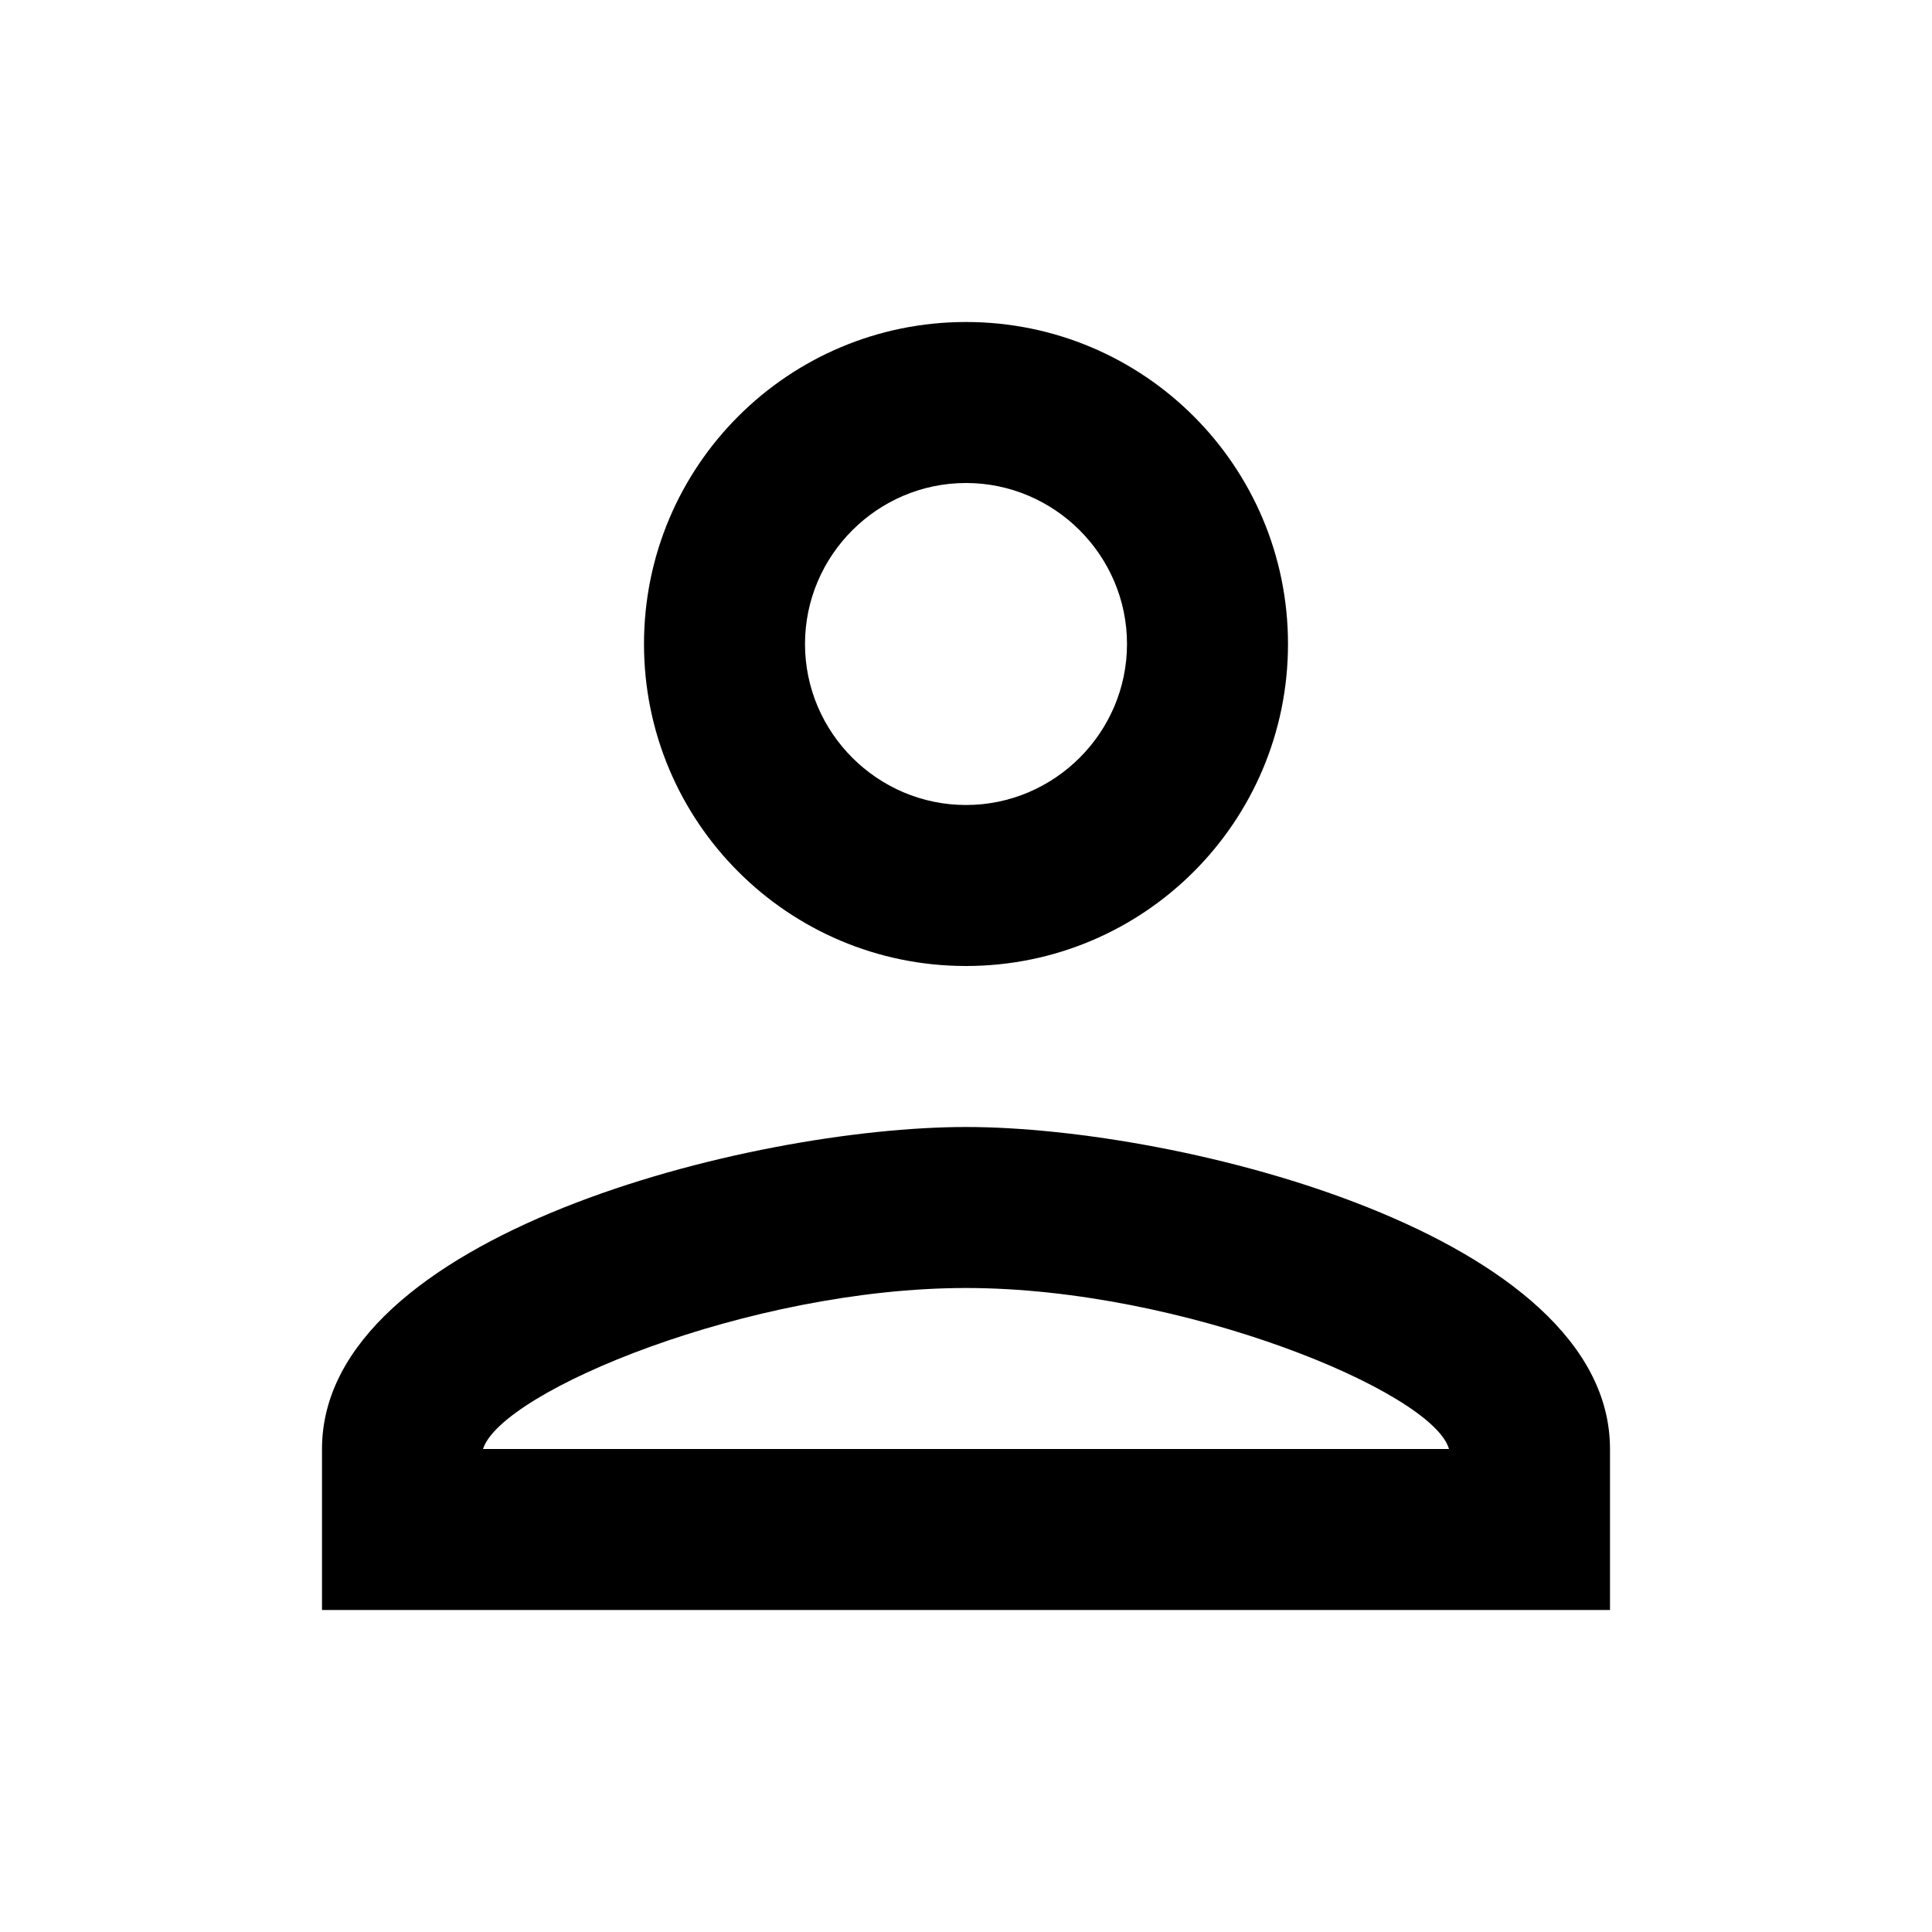
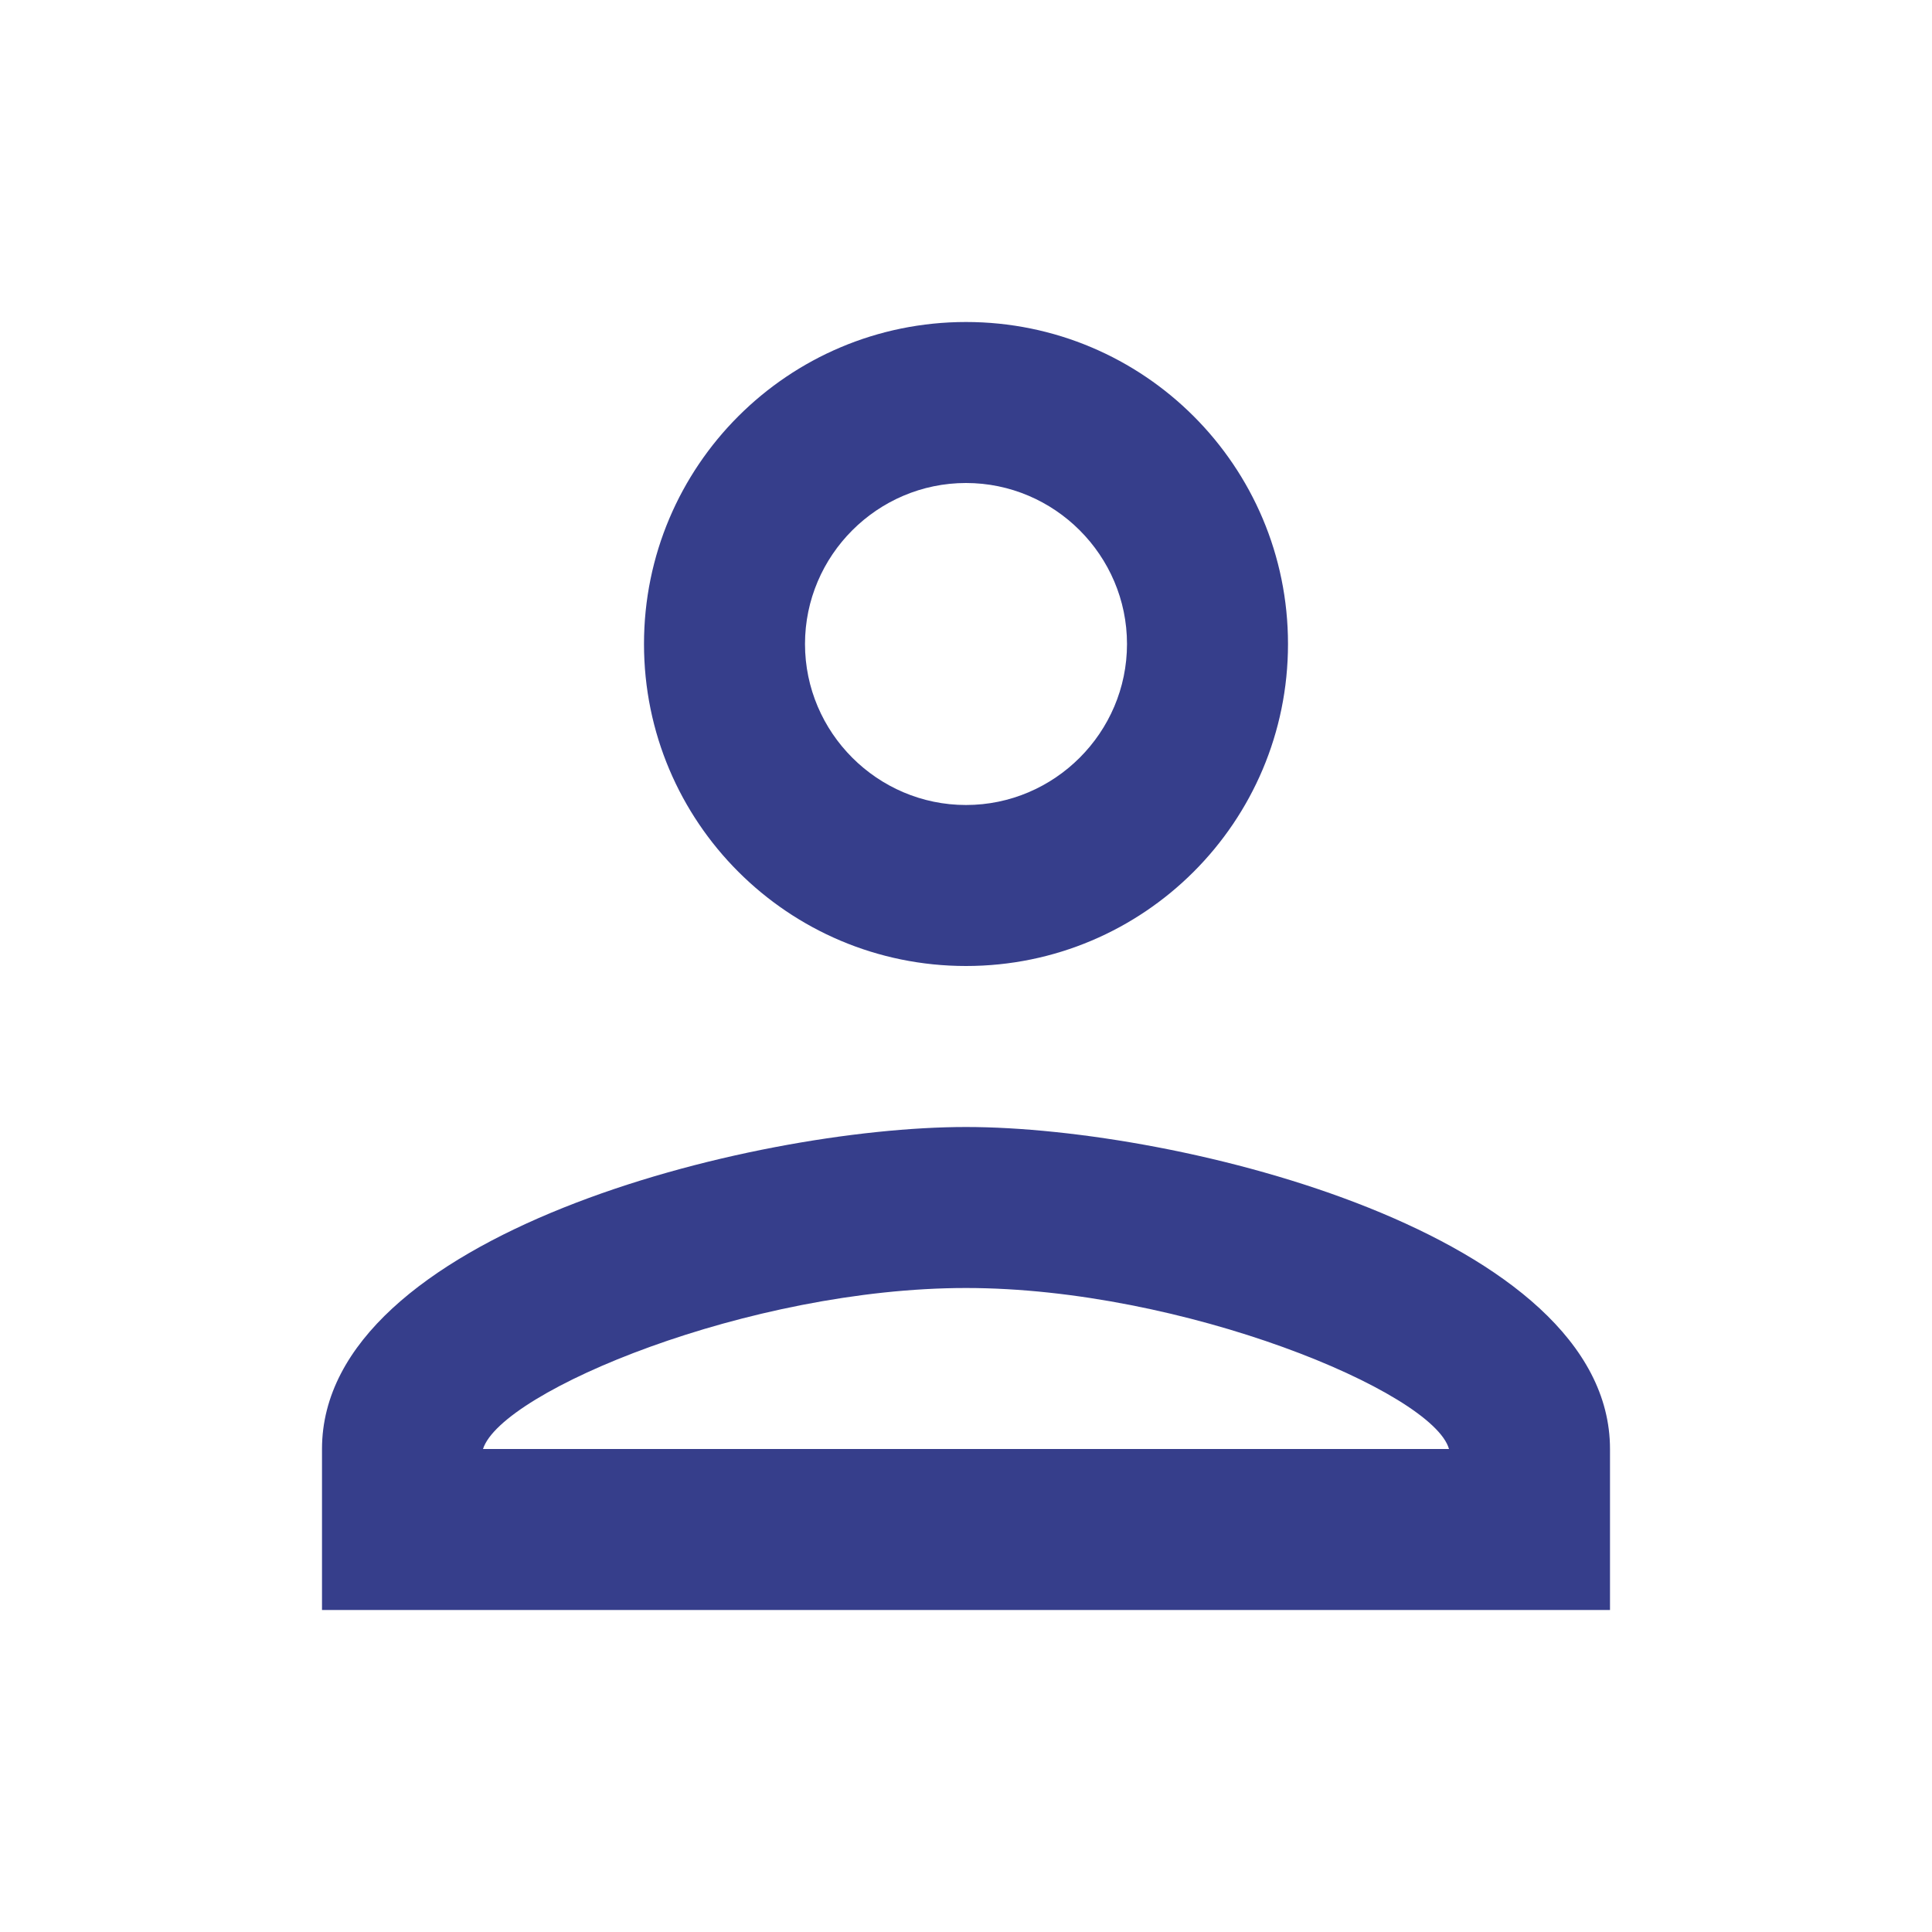
<svg xmlns="http://www.w3.org/2000/svg" height="24" viewBox="0 0 24 24" width="24">
  <path d="M0 0h24v24H0V0z" fill="none" />
-   <path d="M12 6c1.1 0 2 .9 2 2s-.9 2-2 2-2-.9-2-2 .9-2 2-2m0 10c2.7 0 5.8 1.29 6 2H6c.23-.72 3.31-2 6-2m0-12C9.79 4 8 5.79 8 8s1.79 4 4 4 4-1.79 4-4-1.79-4-4-4zm0 10c-2.67 0-8 1.34-8 4v2h16v-2c0-2.66-5.33-4-8-4z" />
+   <path fill="#363e8b" d="M12 6c1.1 0 2 .9 2 2s-.9 2-2 2-2-.9-2-2 .9-2 2-2m0 10c2.7 0 5.8 1.29 6 2H6c.23-.72 3.31-2 6-2m0-12C9.79 4 8 5.79 8 8s1.79 4 4 4 4-1.79 4-4-1.79-4-4-4zm0 10c-2.67 0-8 1.34-8 4v2h16v-2c0-2.66-5.33-4-8-4z" />
</svg>
